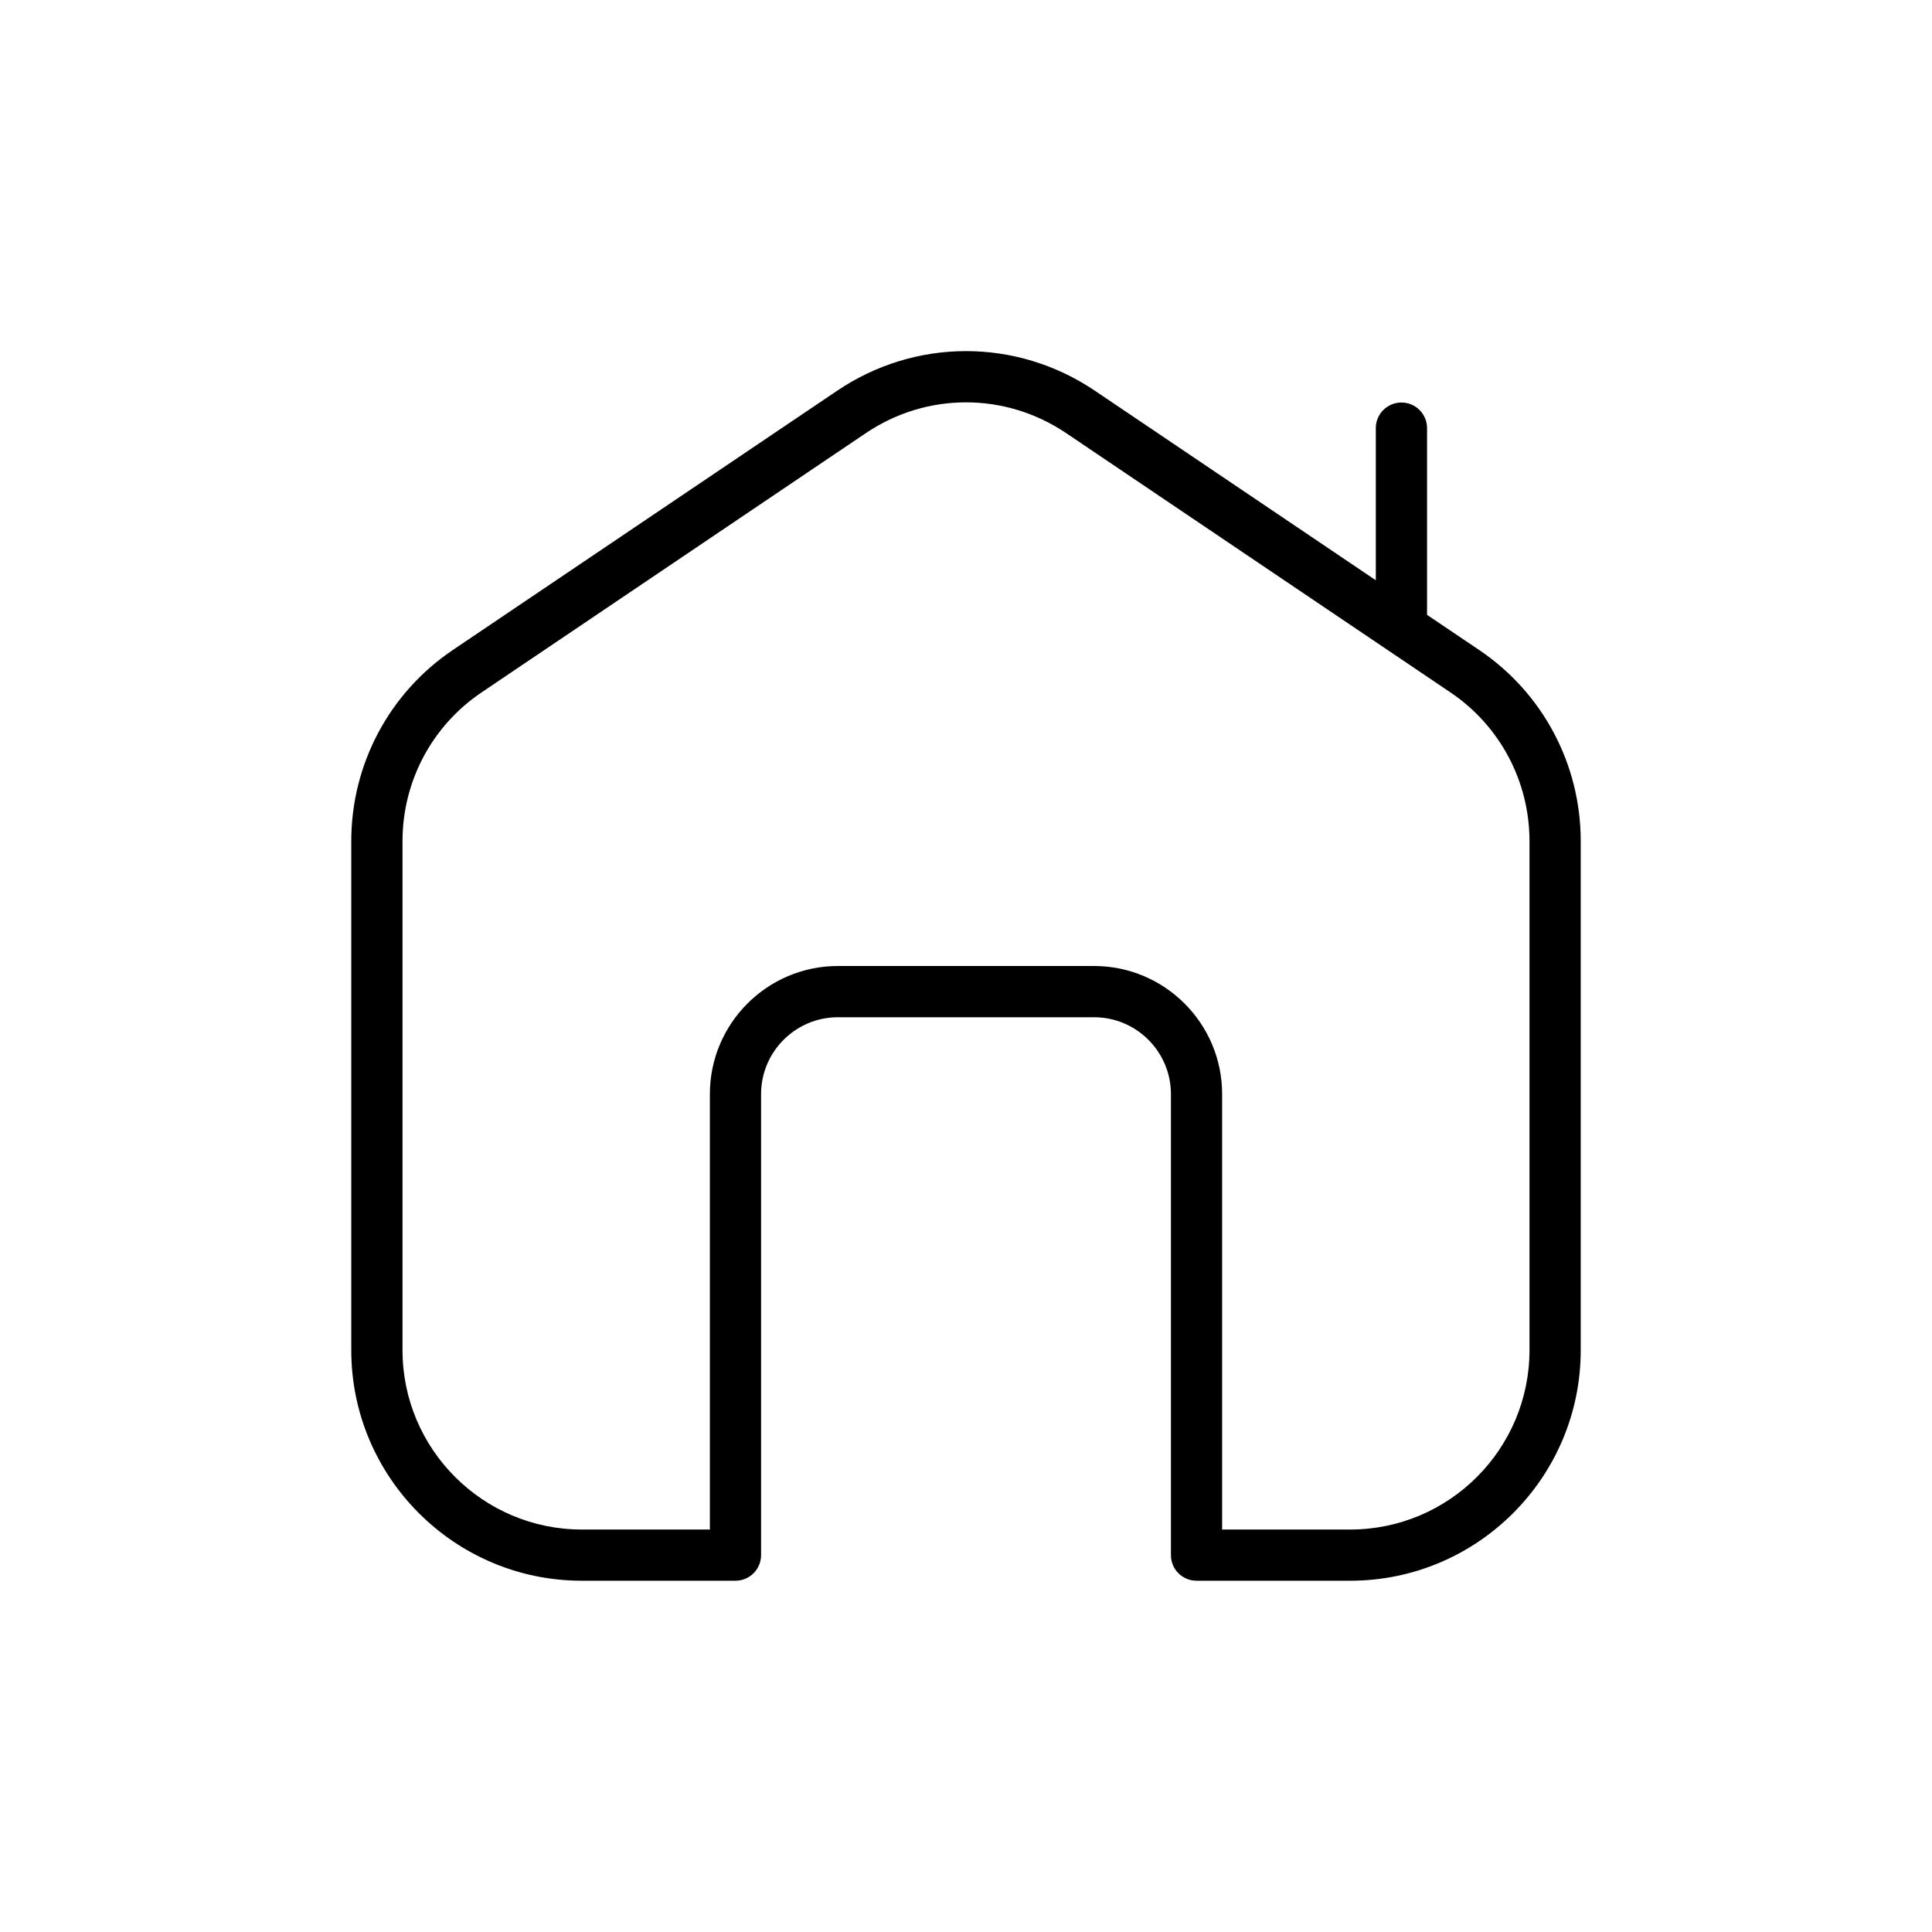
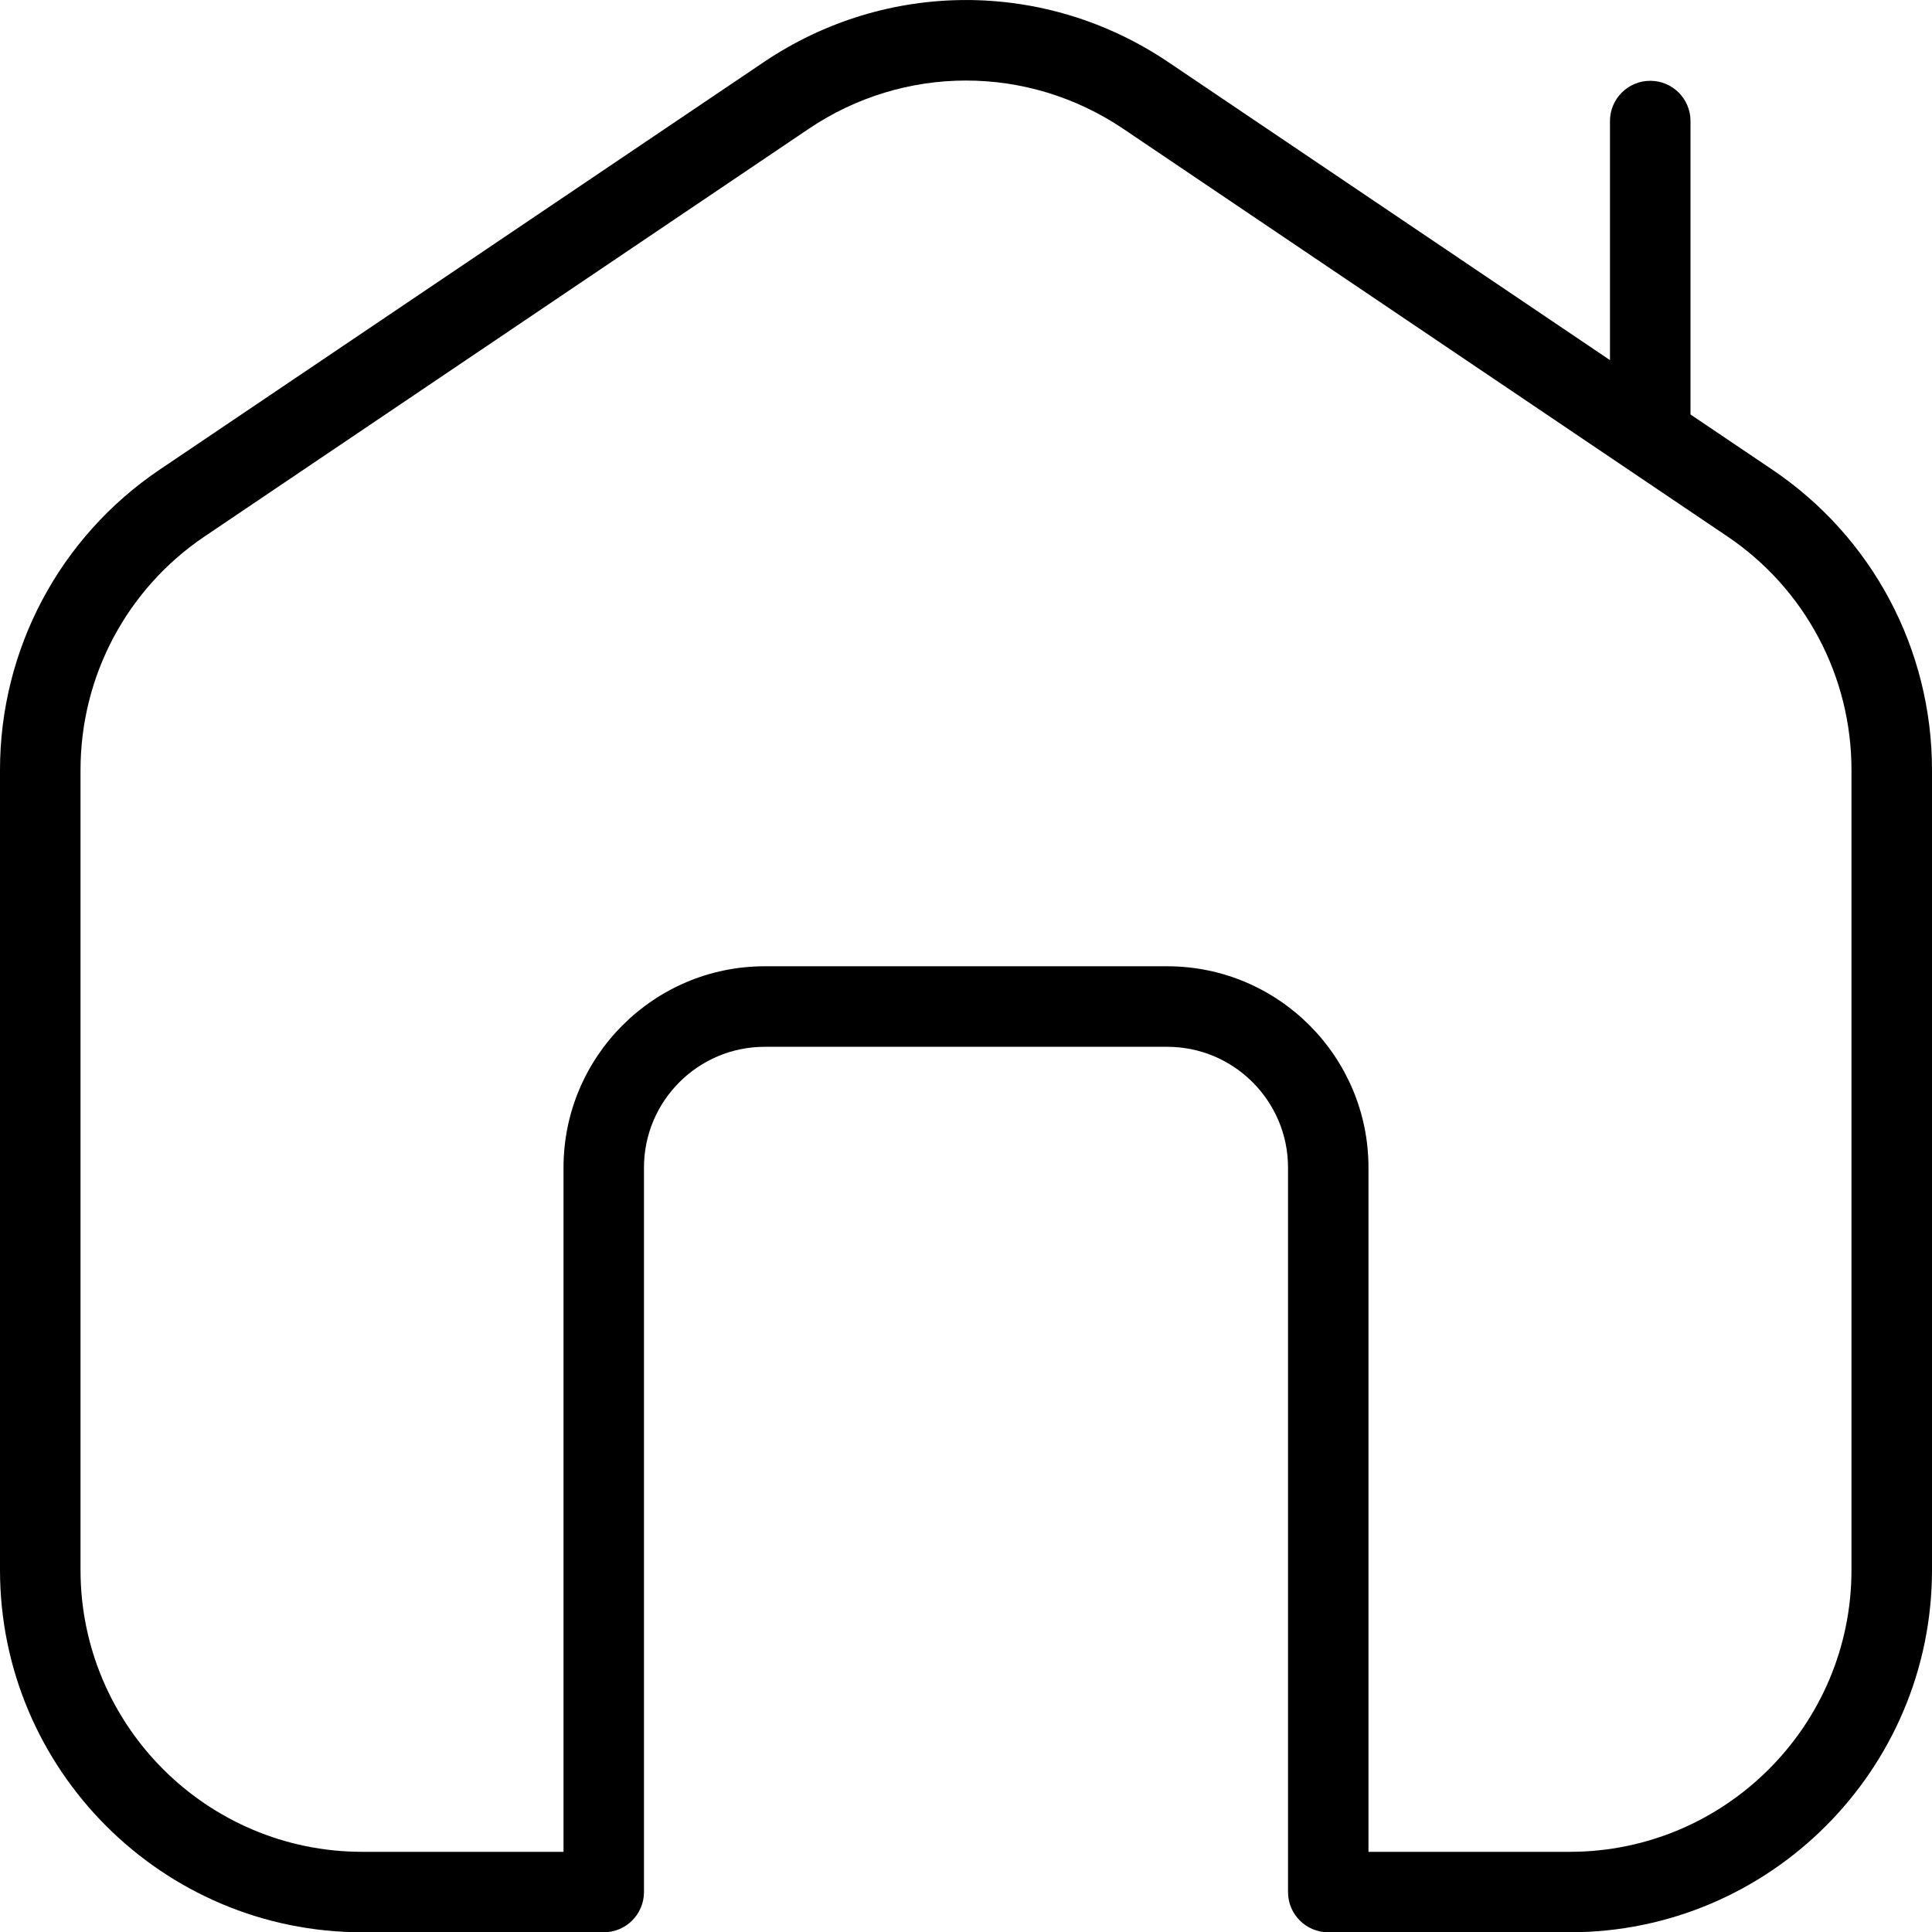
- <svg xmlns="http://www.w3.org/2000/svg" width="44" height="44" viewBox="0 0 44 44" fill="none">
-   <g clip-path="url(#clip0_3377_18880)">
-     <path d="M33.687 14.803L32.5 14.003V9.75C32.5 9.428 32.239 9.167 31.917 9.167C31.595 9.167 31.333 9.428 31.333 9.75V13.215L24.936 8.899C23.153 7.695 20.846 7.696 19.065 8.899L10.313 14.803C8.864 15.78 8 17.407 8 19.155V30.75C8 33.645 10.355 36 13.25 36H16.75C17.072 36 17.333 35.739 17.333 35.417V24.917C17.333 23.952 18.119 23.167 19.083 23.167H24.917C25.881 23.167 26.667 23.952 26.667 24.917V35.417C26.667 35.739 26.928 36 27.25 36H30.75C33.645 36 36 33.645 36 30.75V19.155C36 17.406 35.136 15.78 33.687 14.803ZM34.833 30.75C34.833 33.002 33.002 34.834 30.75 34.834H27.833V24.917C27.833 23.309 26.526 22 24.917 22H19.083C17.474 22 16.167 23.309 16.167 24.917V34.834H13.25C10.998 34.834 9.167 33.002 9.167 30.75V19.155C9.167 17.794 9.839 16.53 10.966 15.77L19.716 9.866C21.103 8.929 22.897 8.929 24.284 9.866L33.034 15.77C34.161 16.53 34.833 17.796 34.833 19.155V30.75Z" fill="currentColor" />
+ <svg xmlns="http://www.w3.org/2000/svg" width="28" height="28" viewBox="0 0 28 28" fill="none">
+   <g clip-path="url(#clip0_5567_5045)">
+     <path d="M25.686 6.807L24.5 6.007V1.754C24.5 1.432 24.239 1.171 23.917 1.171C23.595 1.171 23.333 1.432 23.333 1.754V5.219L16.936 0.903C15.153 -0.301 12.846 -0.3 11.065 0.903L2.313 6.807C0.865 7.784 0 9.411 0 11.159V22.754C0 25.649 2.356 28.004 5.25 28.004H8.75C9.072 28.004 9.333 27.743 9.333 27.421V16.921C9.333 15.956 10.118 15.171 11.083 15.171H16.917C17.881 15.171 18.667 15.956 18.667 16.921V27.421C18.667 27.743 18.928 28.004 19.25 28.004H22.75C25.645 28.004 28 25.649 28 22.754V11.159C28 9.41 27.136 7.784 25.686 6.807ZM26.833 22.754C26.833 25.006 25.002 26.838 22.75 26.838H19.833V16.921C19.833 15.313 18.526 14.004 16.917 14.004H11.083C9.475 14.004 8.167 15.313 8.167 16.921V26.838H5.25C2.998 26.838 1.167 25.006 1.167 22.754V11.159C1.167 9.798 1.839 8.534 2.966 7.774L11.716 1.87C13.103 0.933 14.897 0.933 16.284 1.87L25.034 7.774C26.161 8.534 26.833 9.8 26.833 11.159V22.754Z" fill="currentColor" />
  </g>
  <defs>
-     <clipPath id="clip0_3377_18880">
-       <rect width="28" height="28" fill="currentColor" transform="translate(8 8)" />
+     <clipPath id="clip0_5567_5045">
+       <rect width="28" height="28" fill="currentColor" />
    </clipPath>
  </defs>
</svg>
